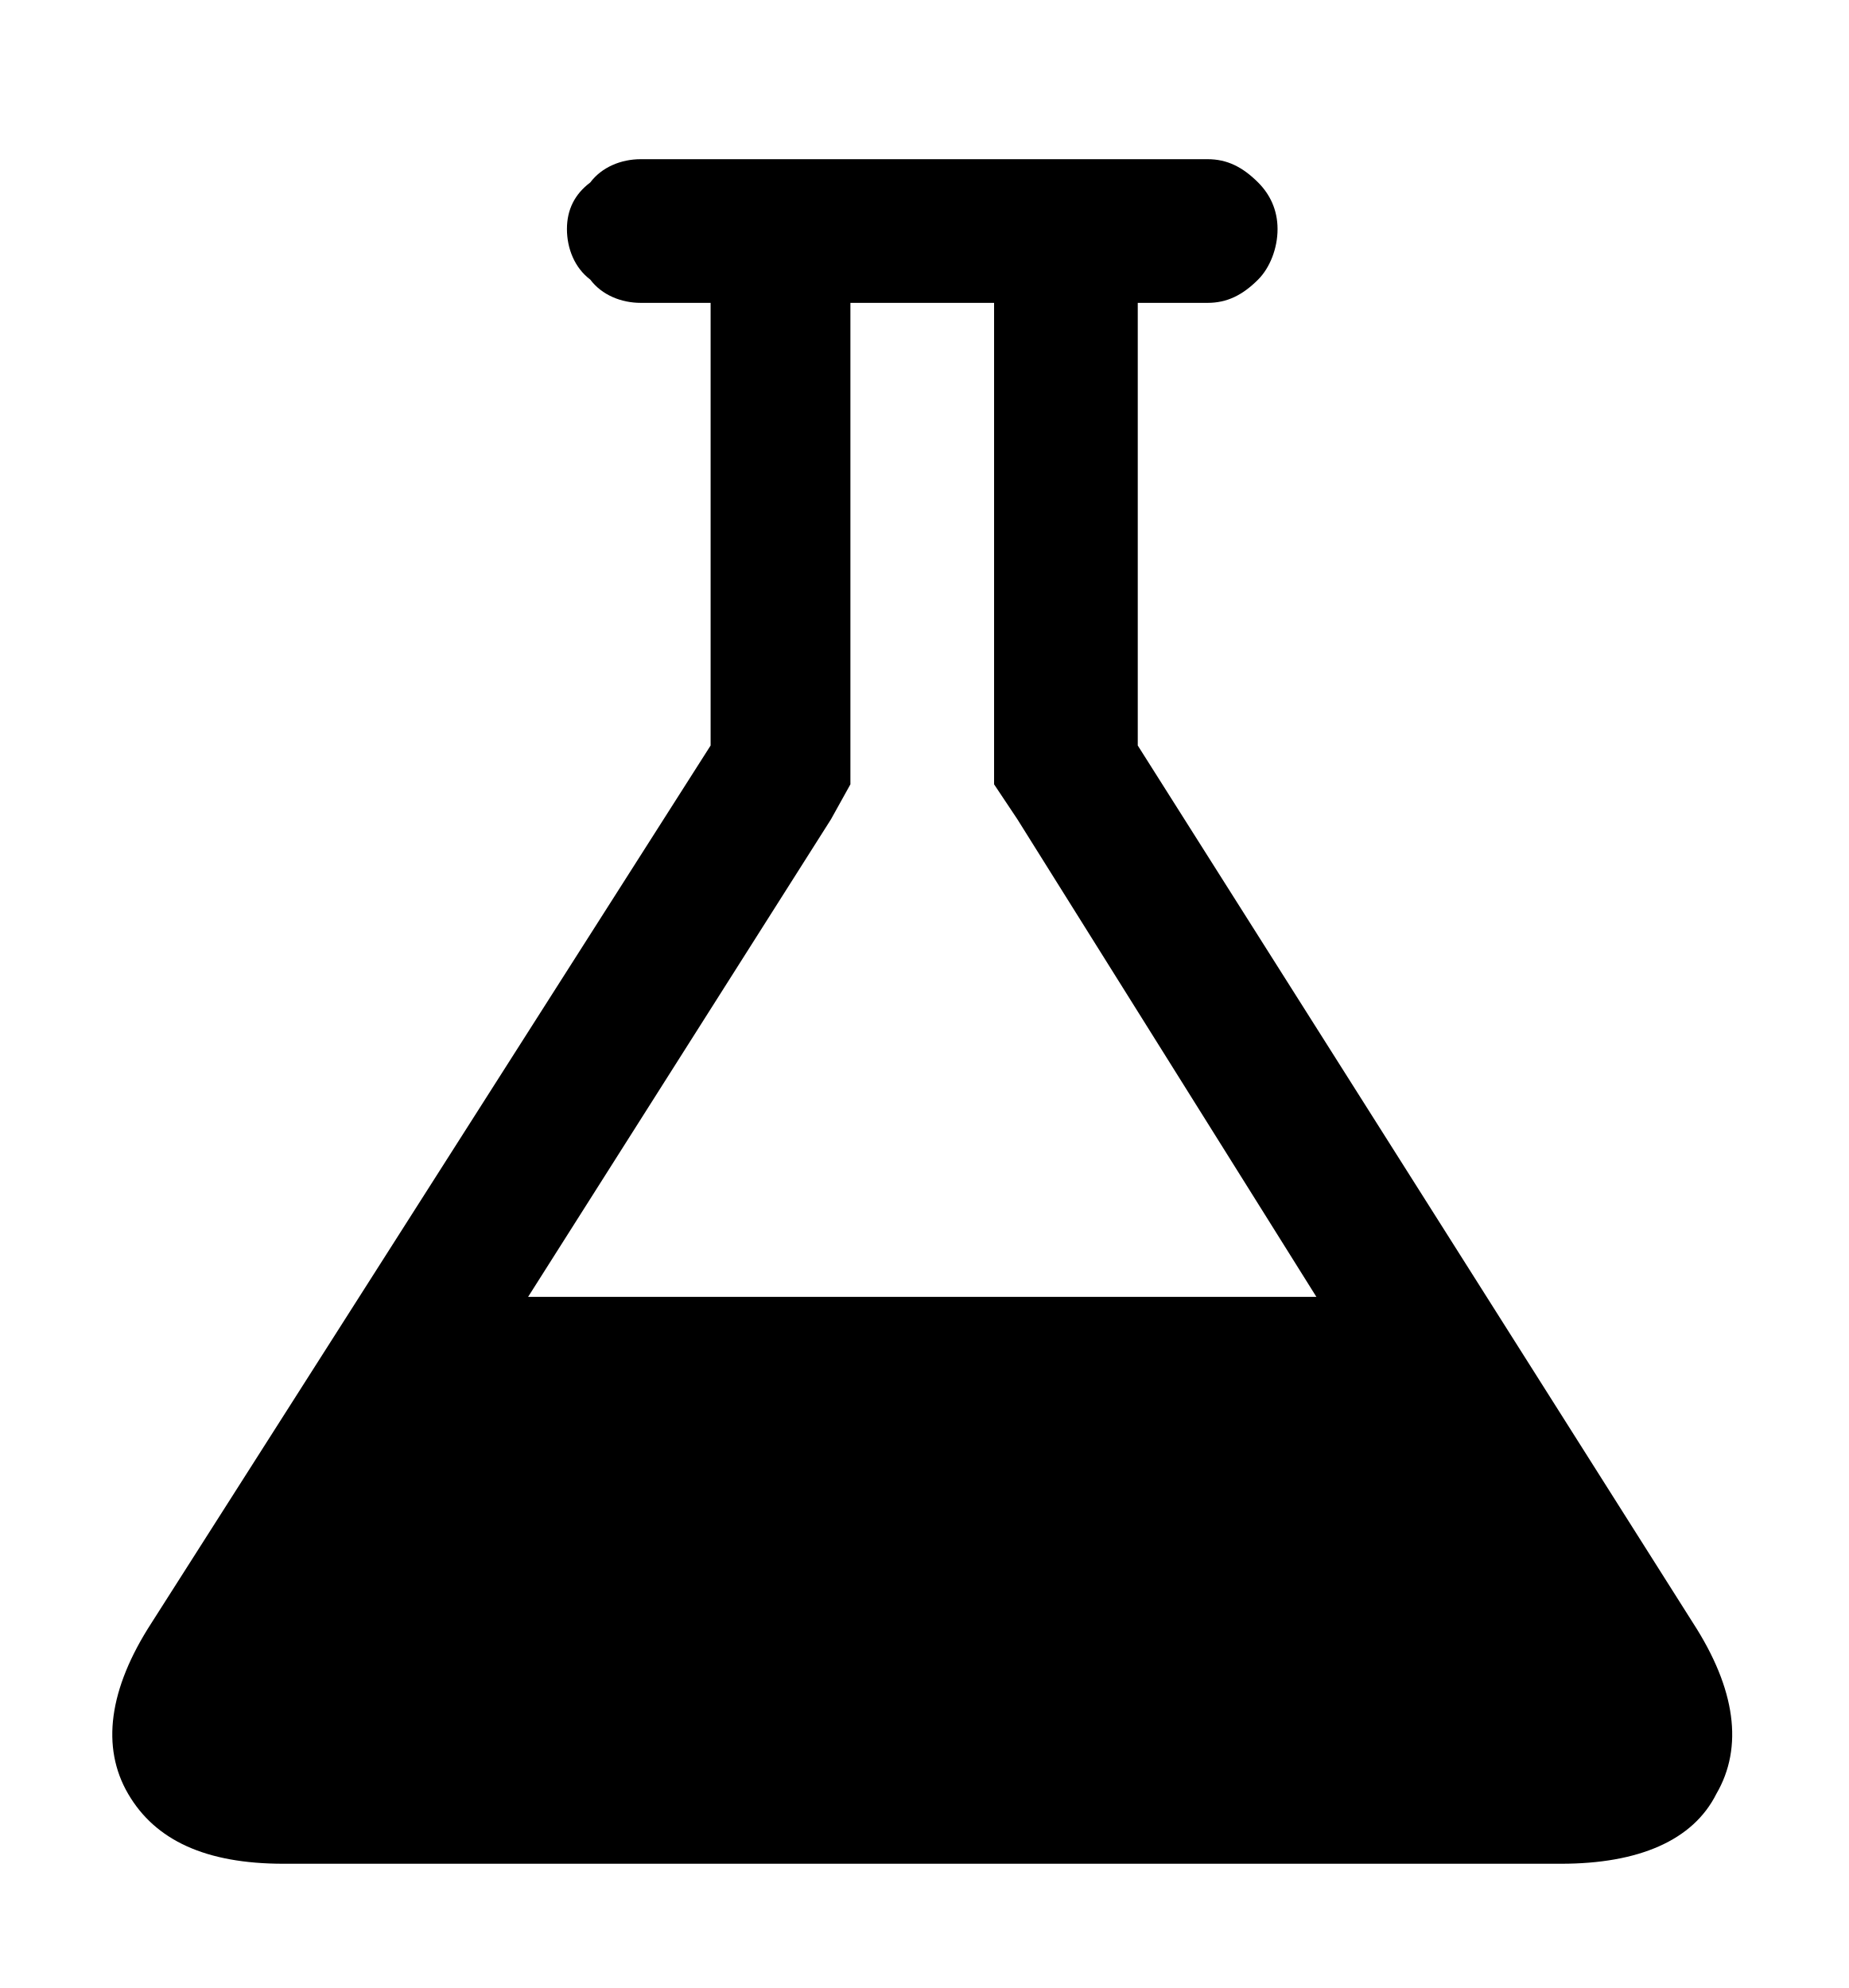
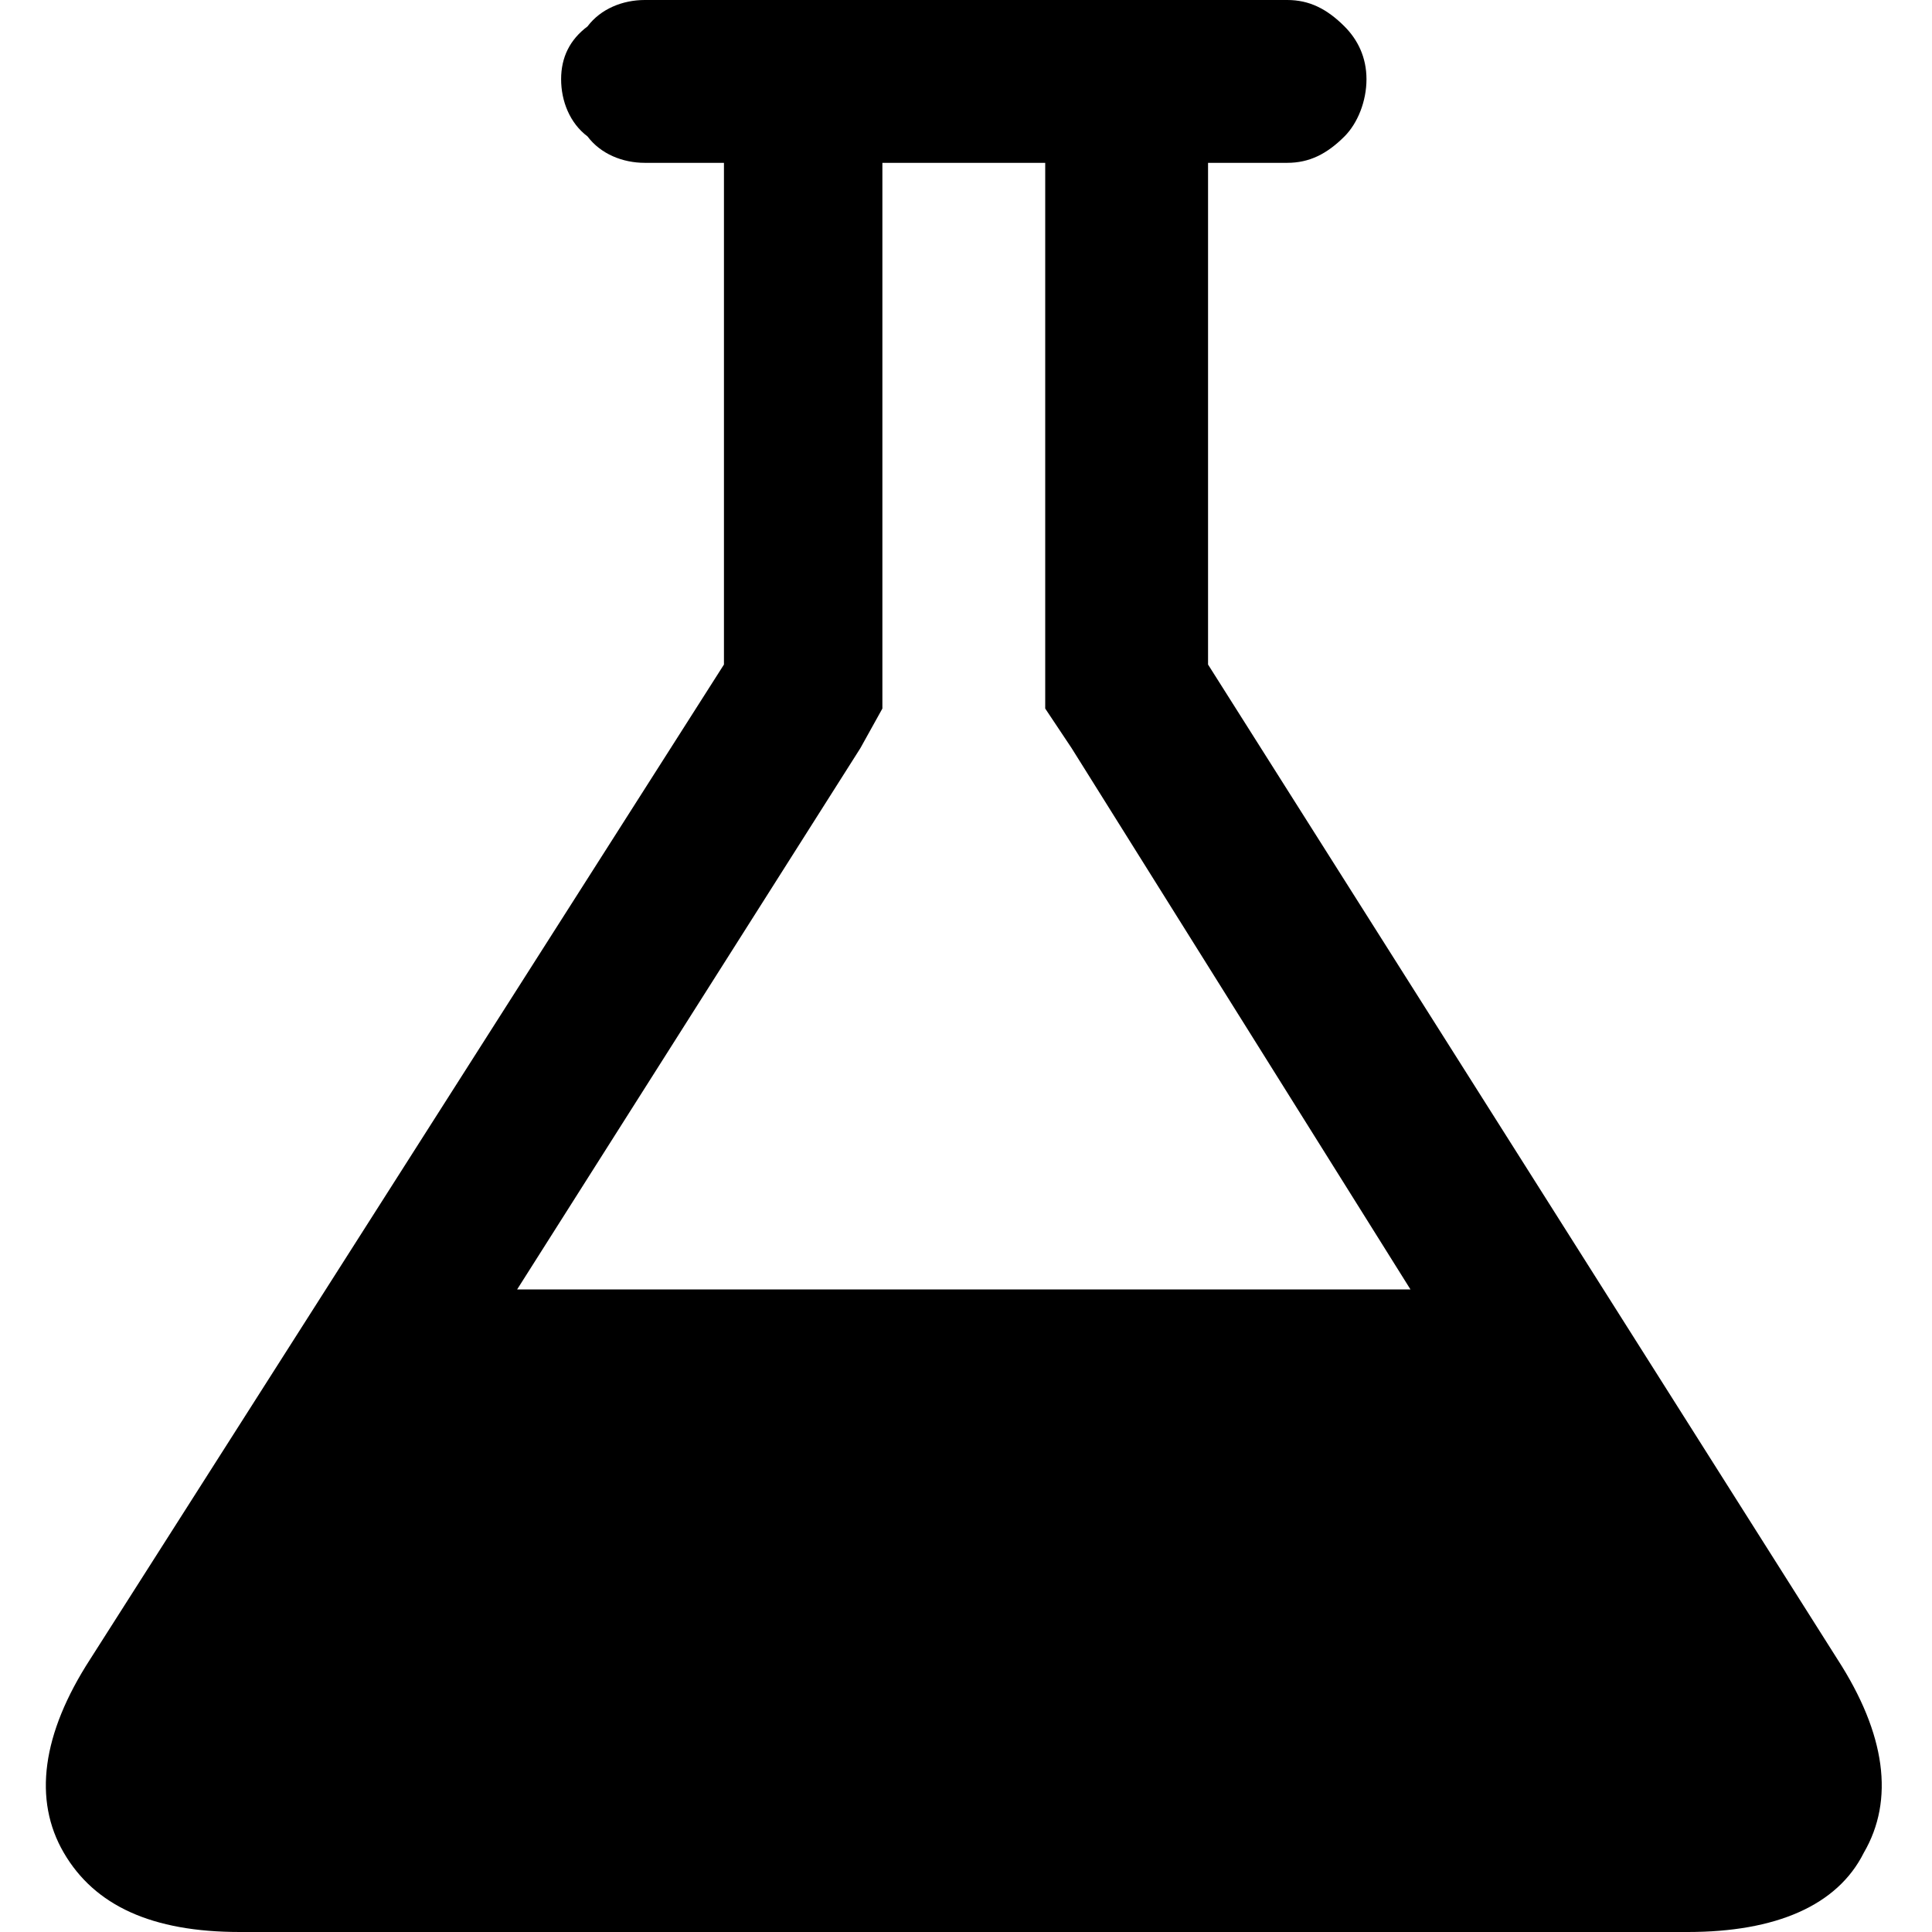
- <svg xmlns="http://www.w3.org/2000/svg" viewBox="0 0 952 1024">
-   <path class="path1" d="M66 924c14 24 40 36 80 36h658c40 0 68-12 80-36 14-24 10-54-12-88l-286-452v-228h36c10 0 18-4 26-12 6-6 10-16 10-26s-4-18-10-24c-8-8-16-12-26-12h-292c-10 0-20 4-26 12-8 6-12 14-12 24s4 20 12 26c6 8 16 12 26 12h36v228l-288 452c-22 34-26 64-12 88zM272 668l156-246 10-18v-248h74v248l12 18 154 246h-406z" />
+ <svg xmlns="http://www.w3.org/2000/svg" viewBox="0 0 878 878">
+   <path d="M29 842c14 24 40 36 80 36h658c40 0 68-12 80-36 14-24 10-54-12-88L549 302V74h36c10 0 18-4 26-12 6-6 10-16 10-26s-4-18-10-24c-8-8-16-12-26-12H293c-10 0-20 4-26 12-8 6-12 14-12 24s4 20 12 26c6 8 16 12 26 12h36v228L41 754c-22 34-26 64-12 88zm206-256l156-246 10-18V74h74v248l12 18 154 246H235z" />
</svg>
